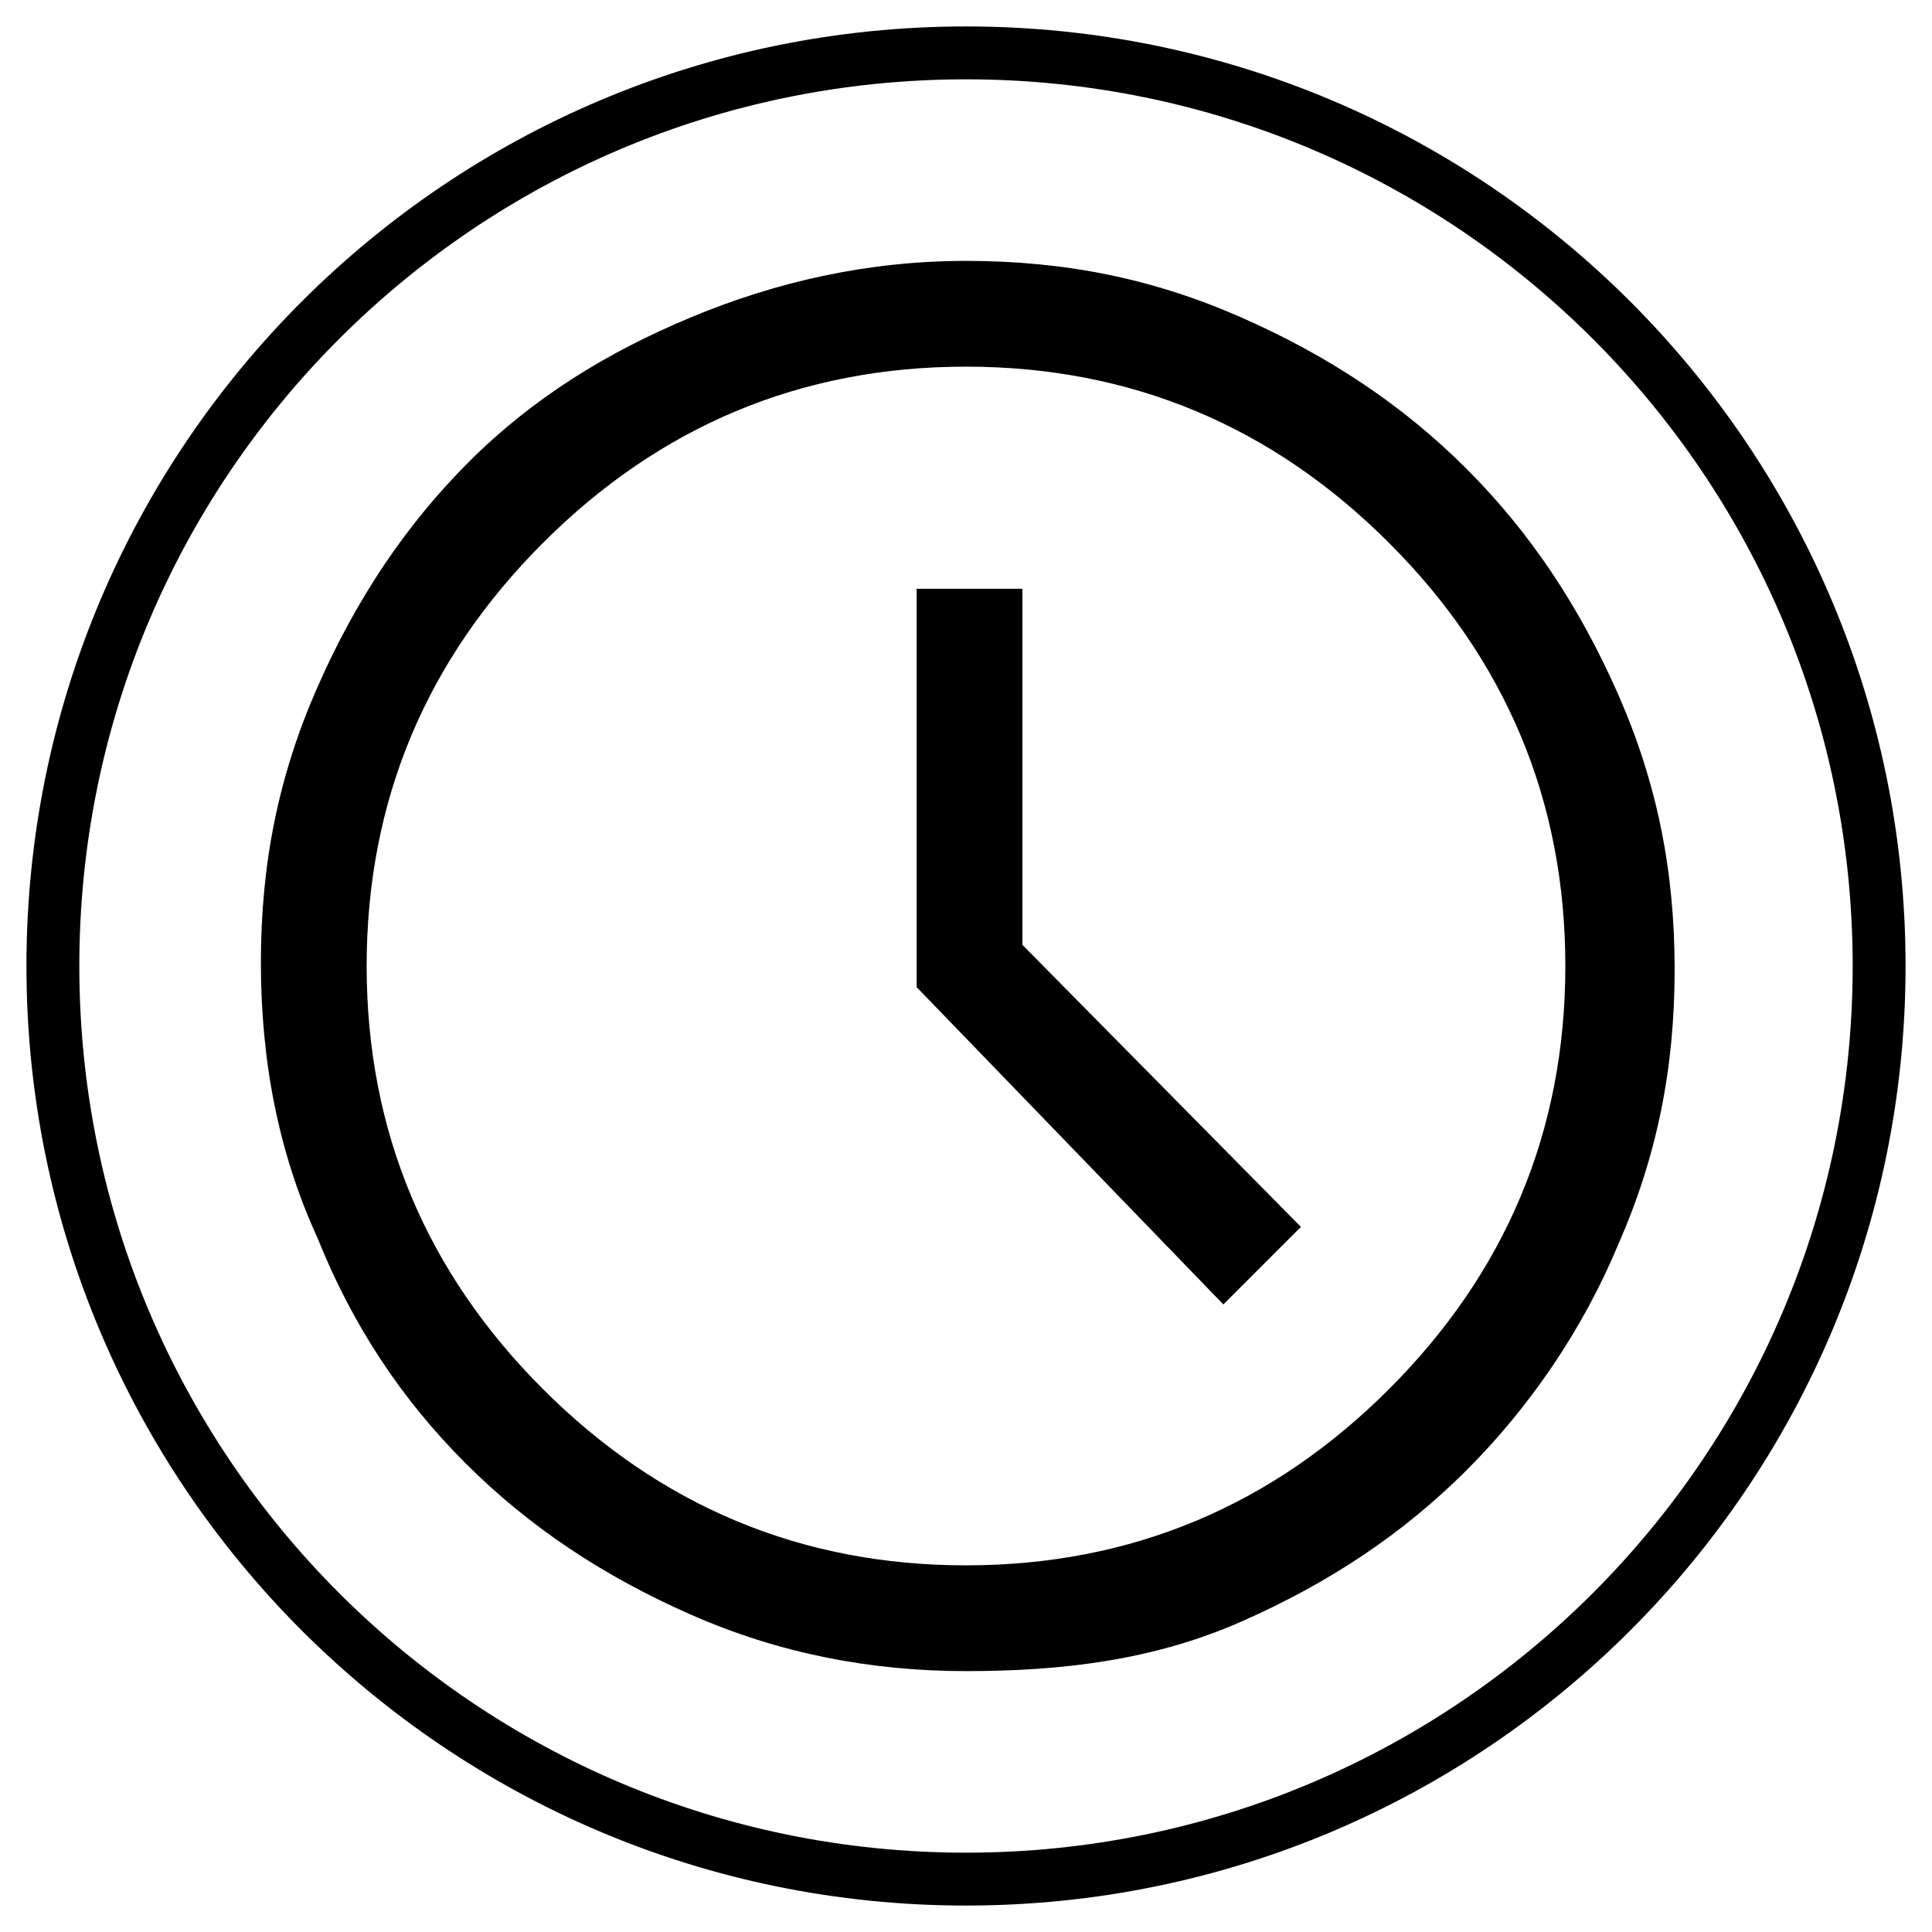
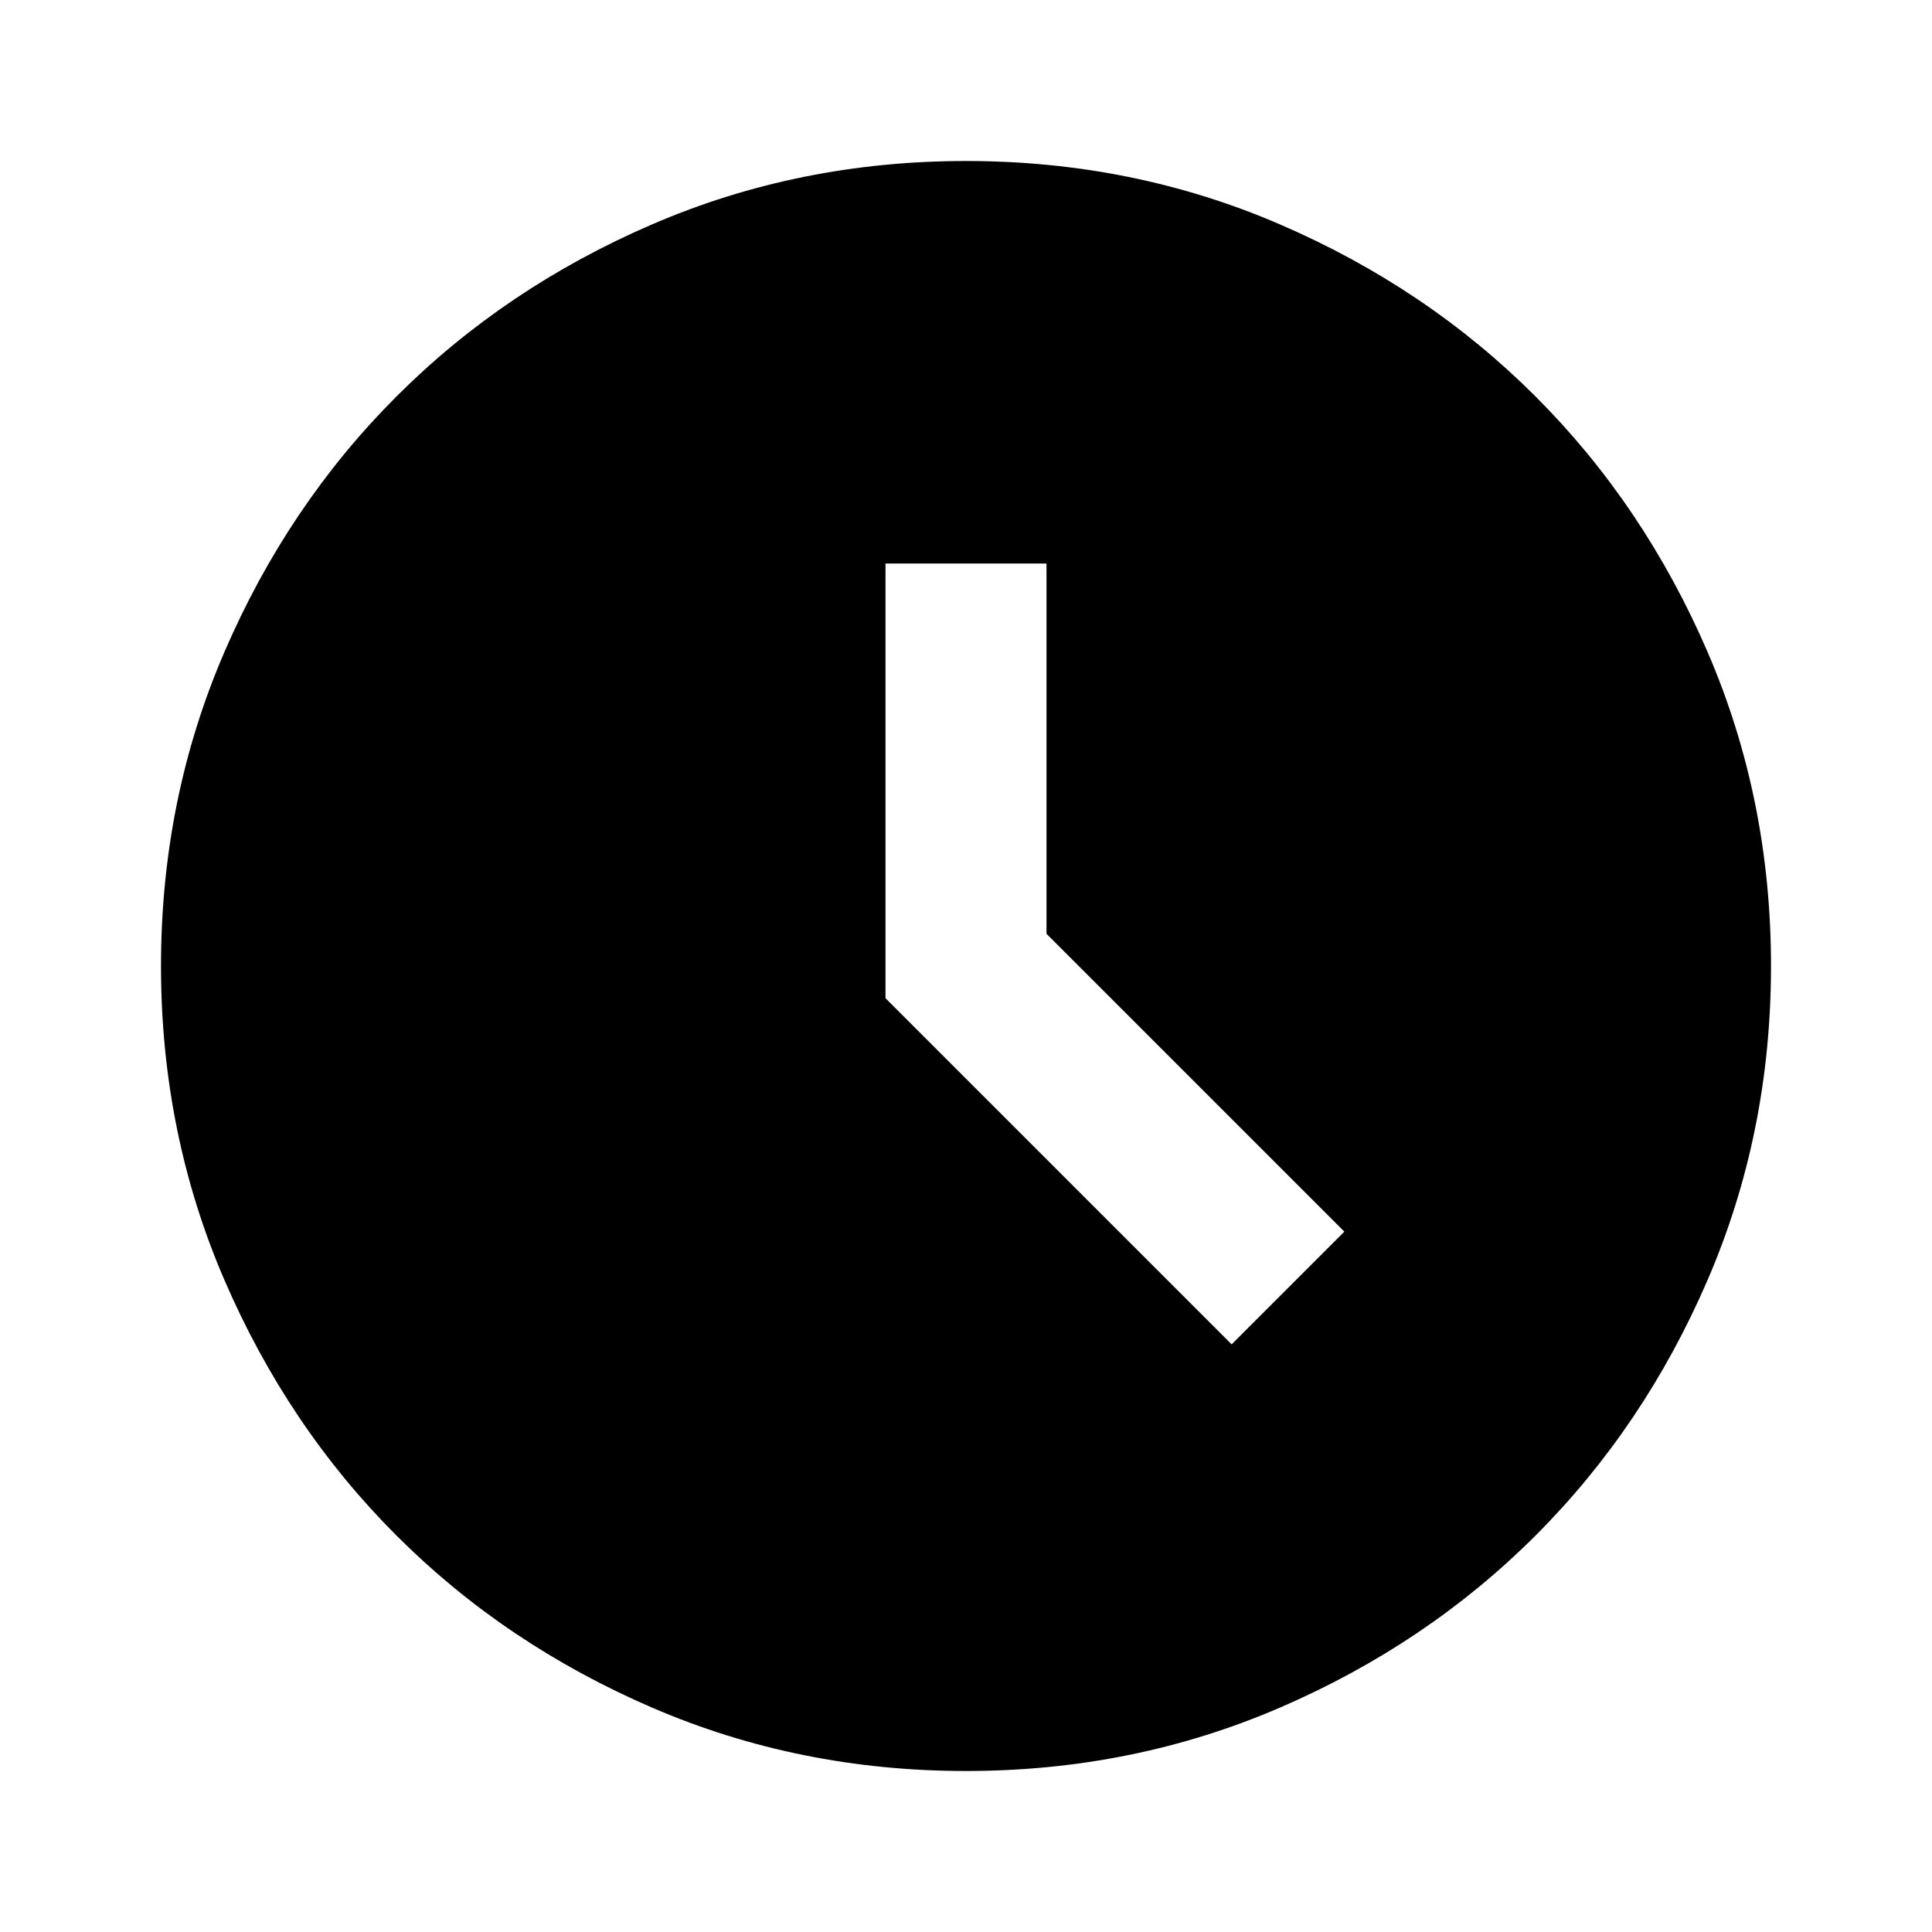
- <svg xmlns="http://www.w3.org/2000/svg" version="1.1" id="Layer_1" x="0px" y="0px" viewBox="0 0 54.8 54.8" style="enable-background:new 0 0 54.8 54.8;" xml:space="preserve">
-   <path d="M34.7,37l2.2-2.2l-7.9-8V16.7h-3V28L34.7,37z M27.4,47.4c-2.7,0-5.3-0.5-7.8-1.6s-4.6-2.5-6.4-4.3S10,37.6,9,35.1  c-1.1-2.4-1.6-5-1.6-7.8s0.5-5.3,1.6-7.8s2.5-4.6,4.3-6.4S17.2,10,19.6,9s5-1.6,7.8-1.6s5.3,0.5,7.8,1.6s4.6,2.5,6.4,4.3  s3.2,3.9,4.3,6.4s1.6,5,1.6,7.8s-0.5,5.3-1.6,7.8c-1,2.4-2.5,4.6-4.3,6.4s-3.9,3.2-6.4,4.3S30.1,47.4,27.4,47.4z M27.4,44.4  c4.7,0,8.7-1.7,12-5s5-7.3,5-12c0-4.7-1.7-8.7-5-12s-7.3-5-12-5s-8.7,1.7-12,5s-5,7.3-5,12c0,4.7,1.7,8.7,5,12S22.7,44.4,27.4,44.4z  " />
-   <circle style="fill:none;stroke:#000000;stroke-width:1.5;stroke-miterlimit:10;" cx="27.4" cy="27.4" r="25.9" />
+ <svg xmlns="http://www.w3.org/2000/svg" height="24" viewBox="0 -960 960 960" width="24">
+   <path d="m612-292 56-56-148-148v-184h-80v216l172 172ZM480-80q-83 0-156-31.5T197-197q-54-54-85.5-127T80-480q0-83 31.5-156T197-763q54-54 127-85.5T480-880q83 0 156 31.5T763-763q54 54 85.5 127T880-480q0 83-31.5 156T763-197q-54 54-127 85.5T480-80Z" />
</svg>
